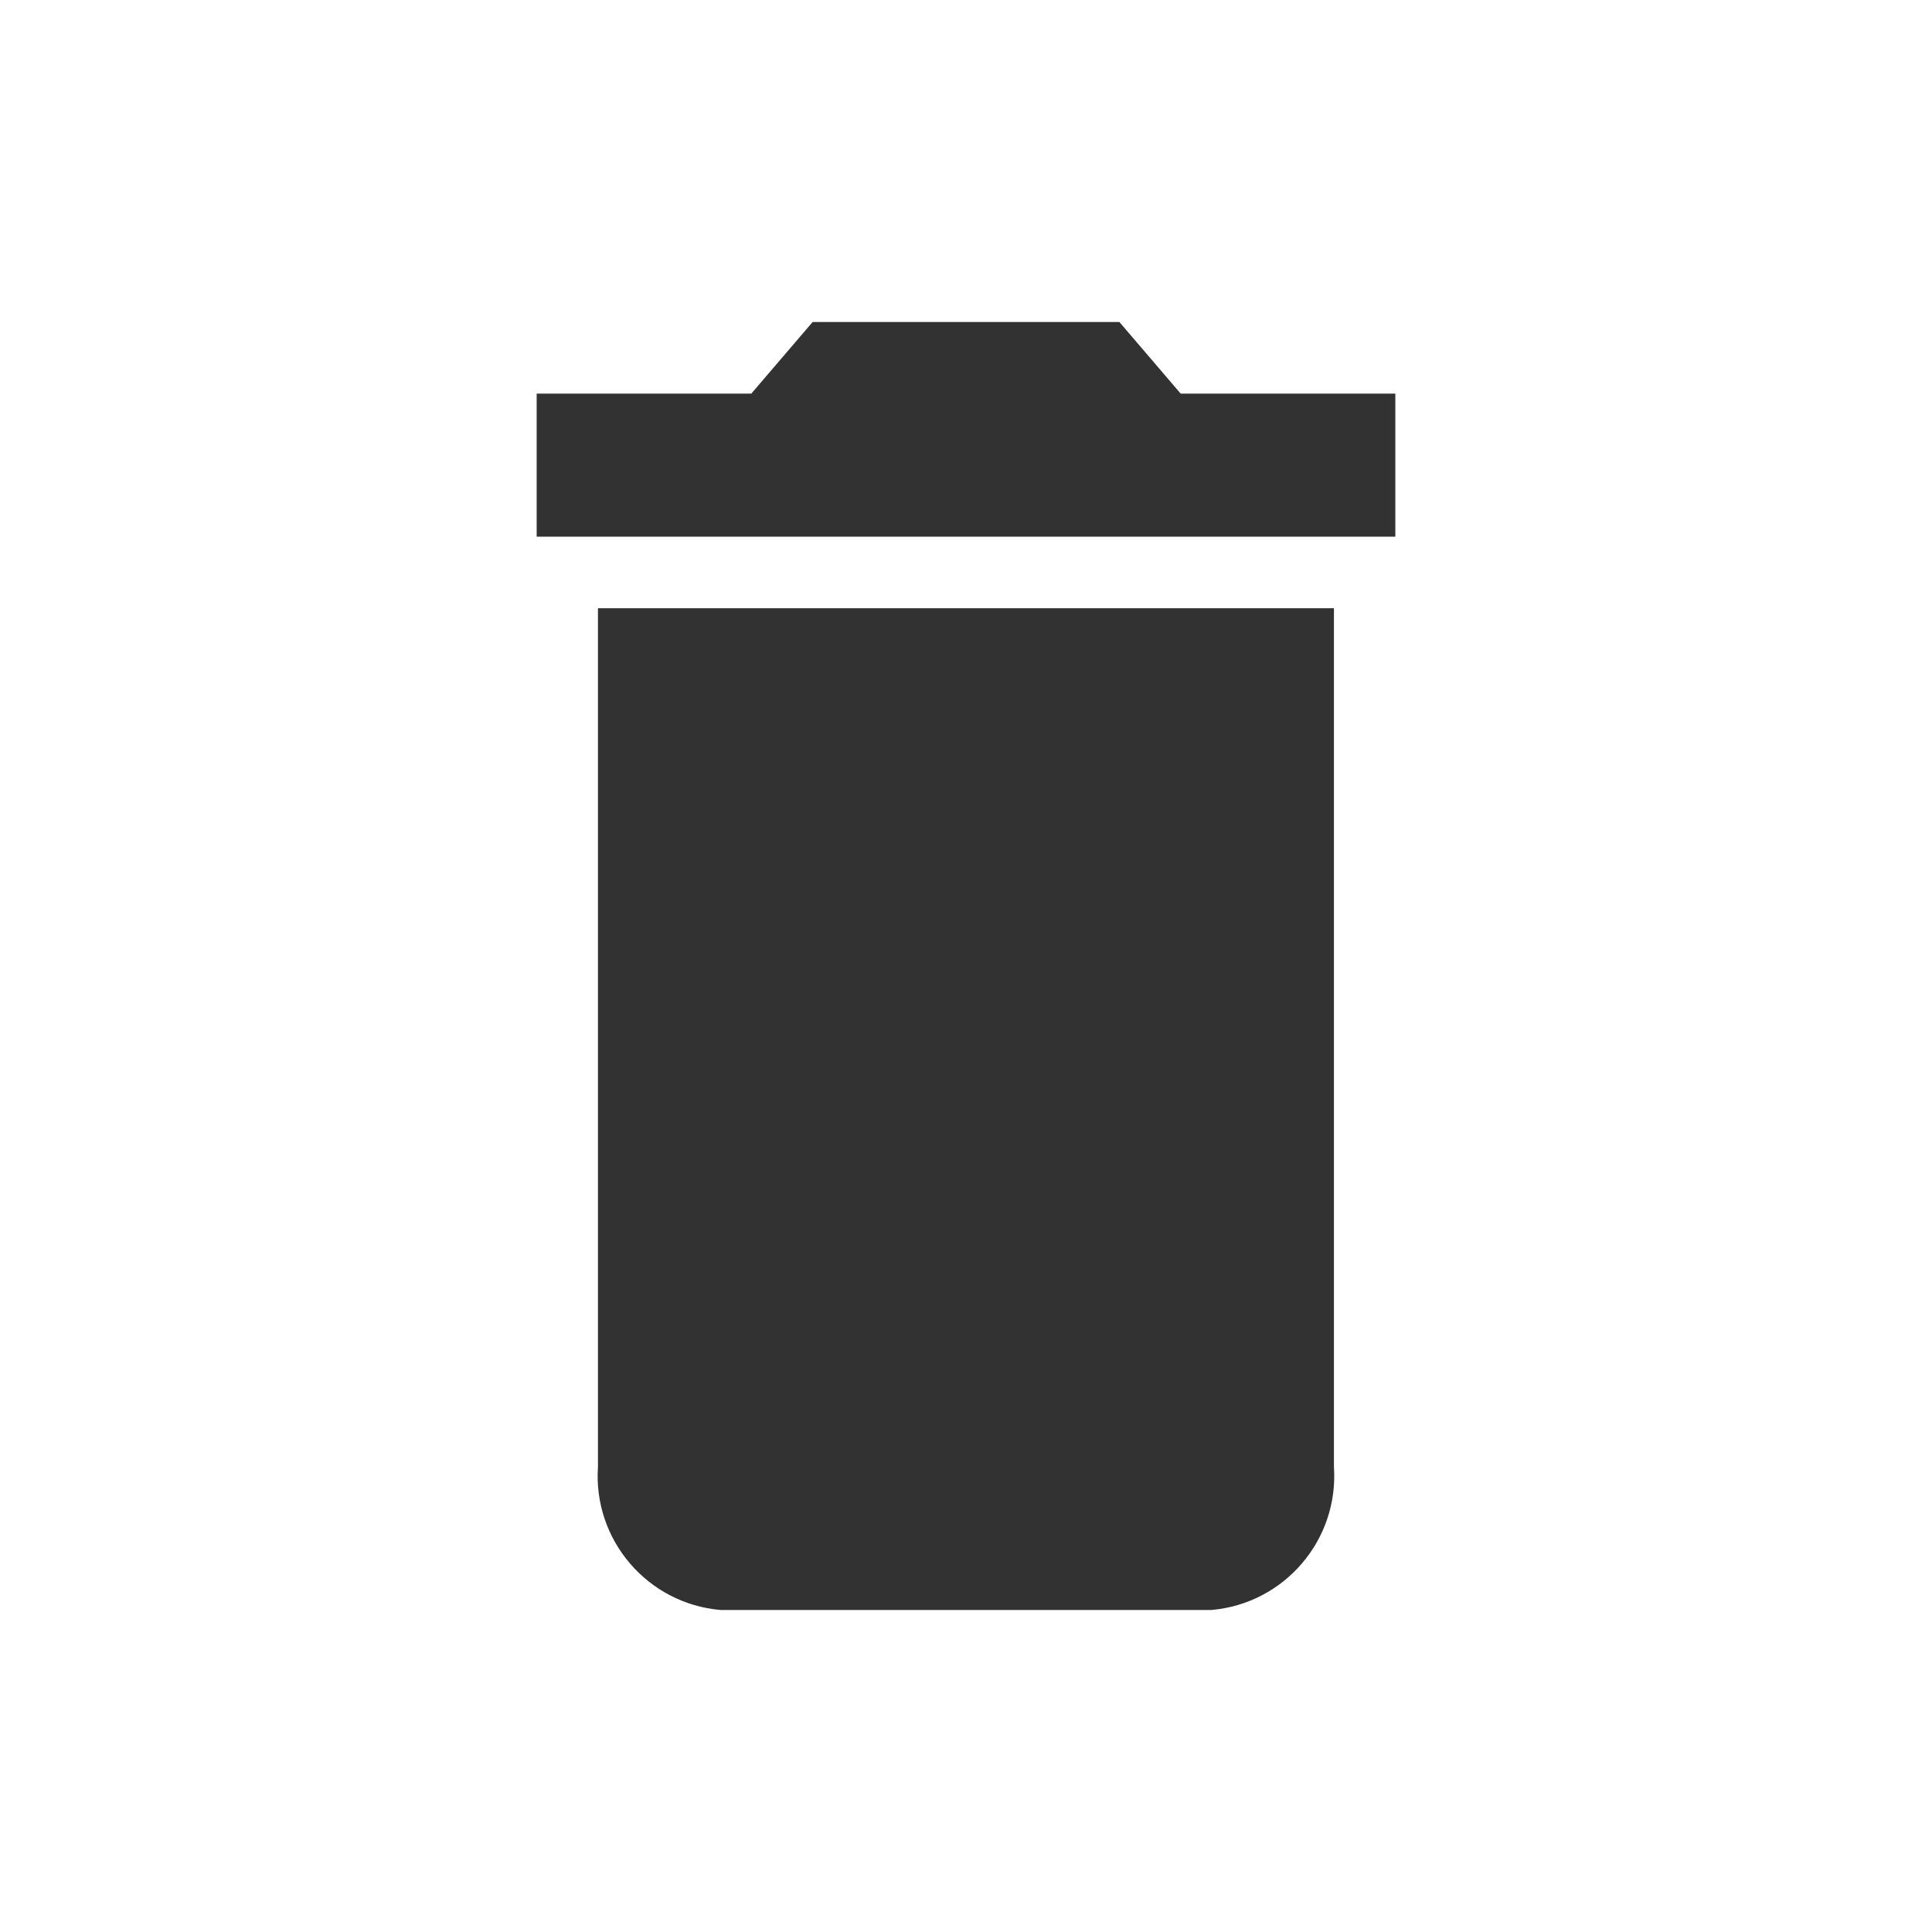
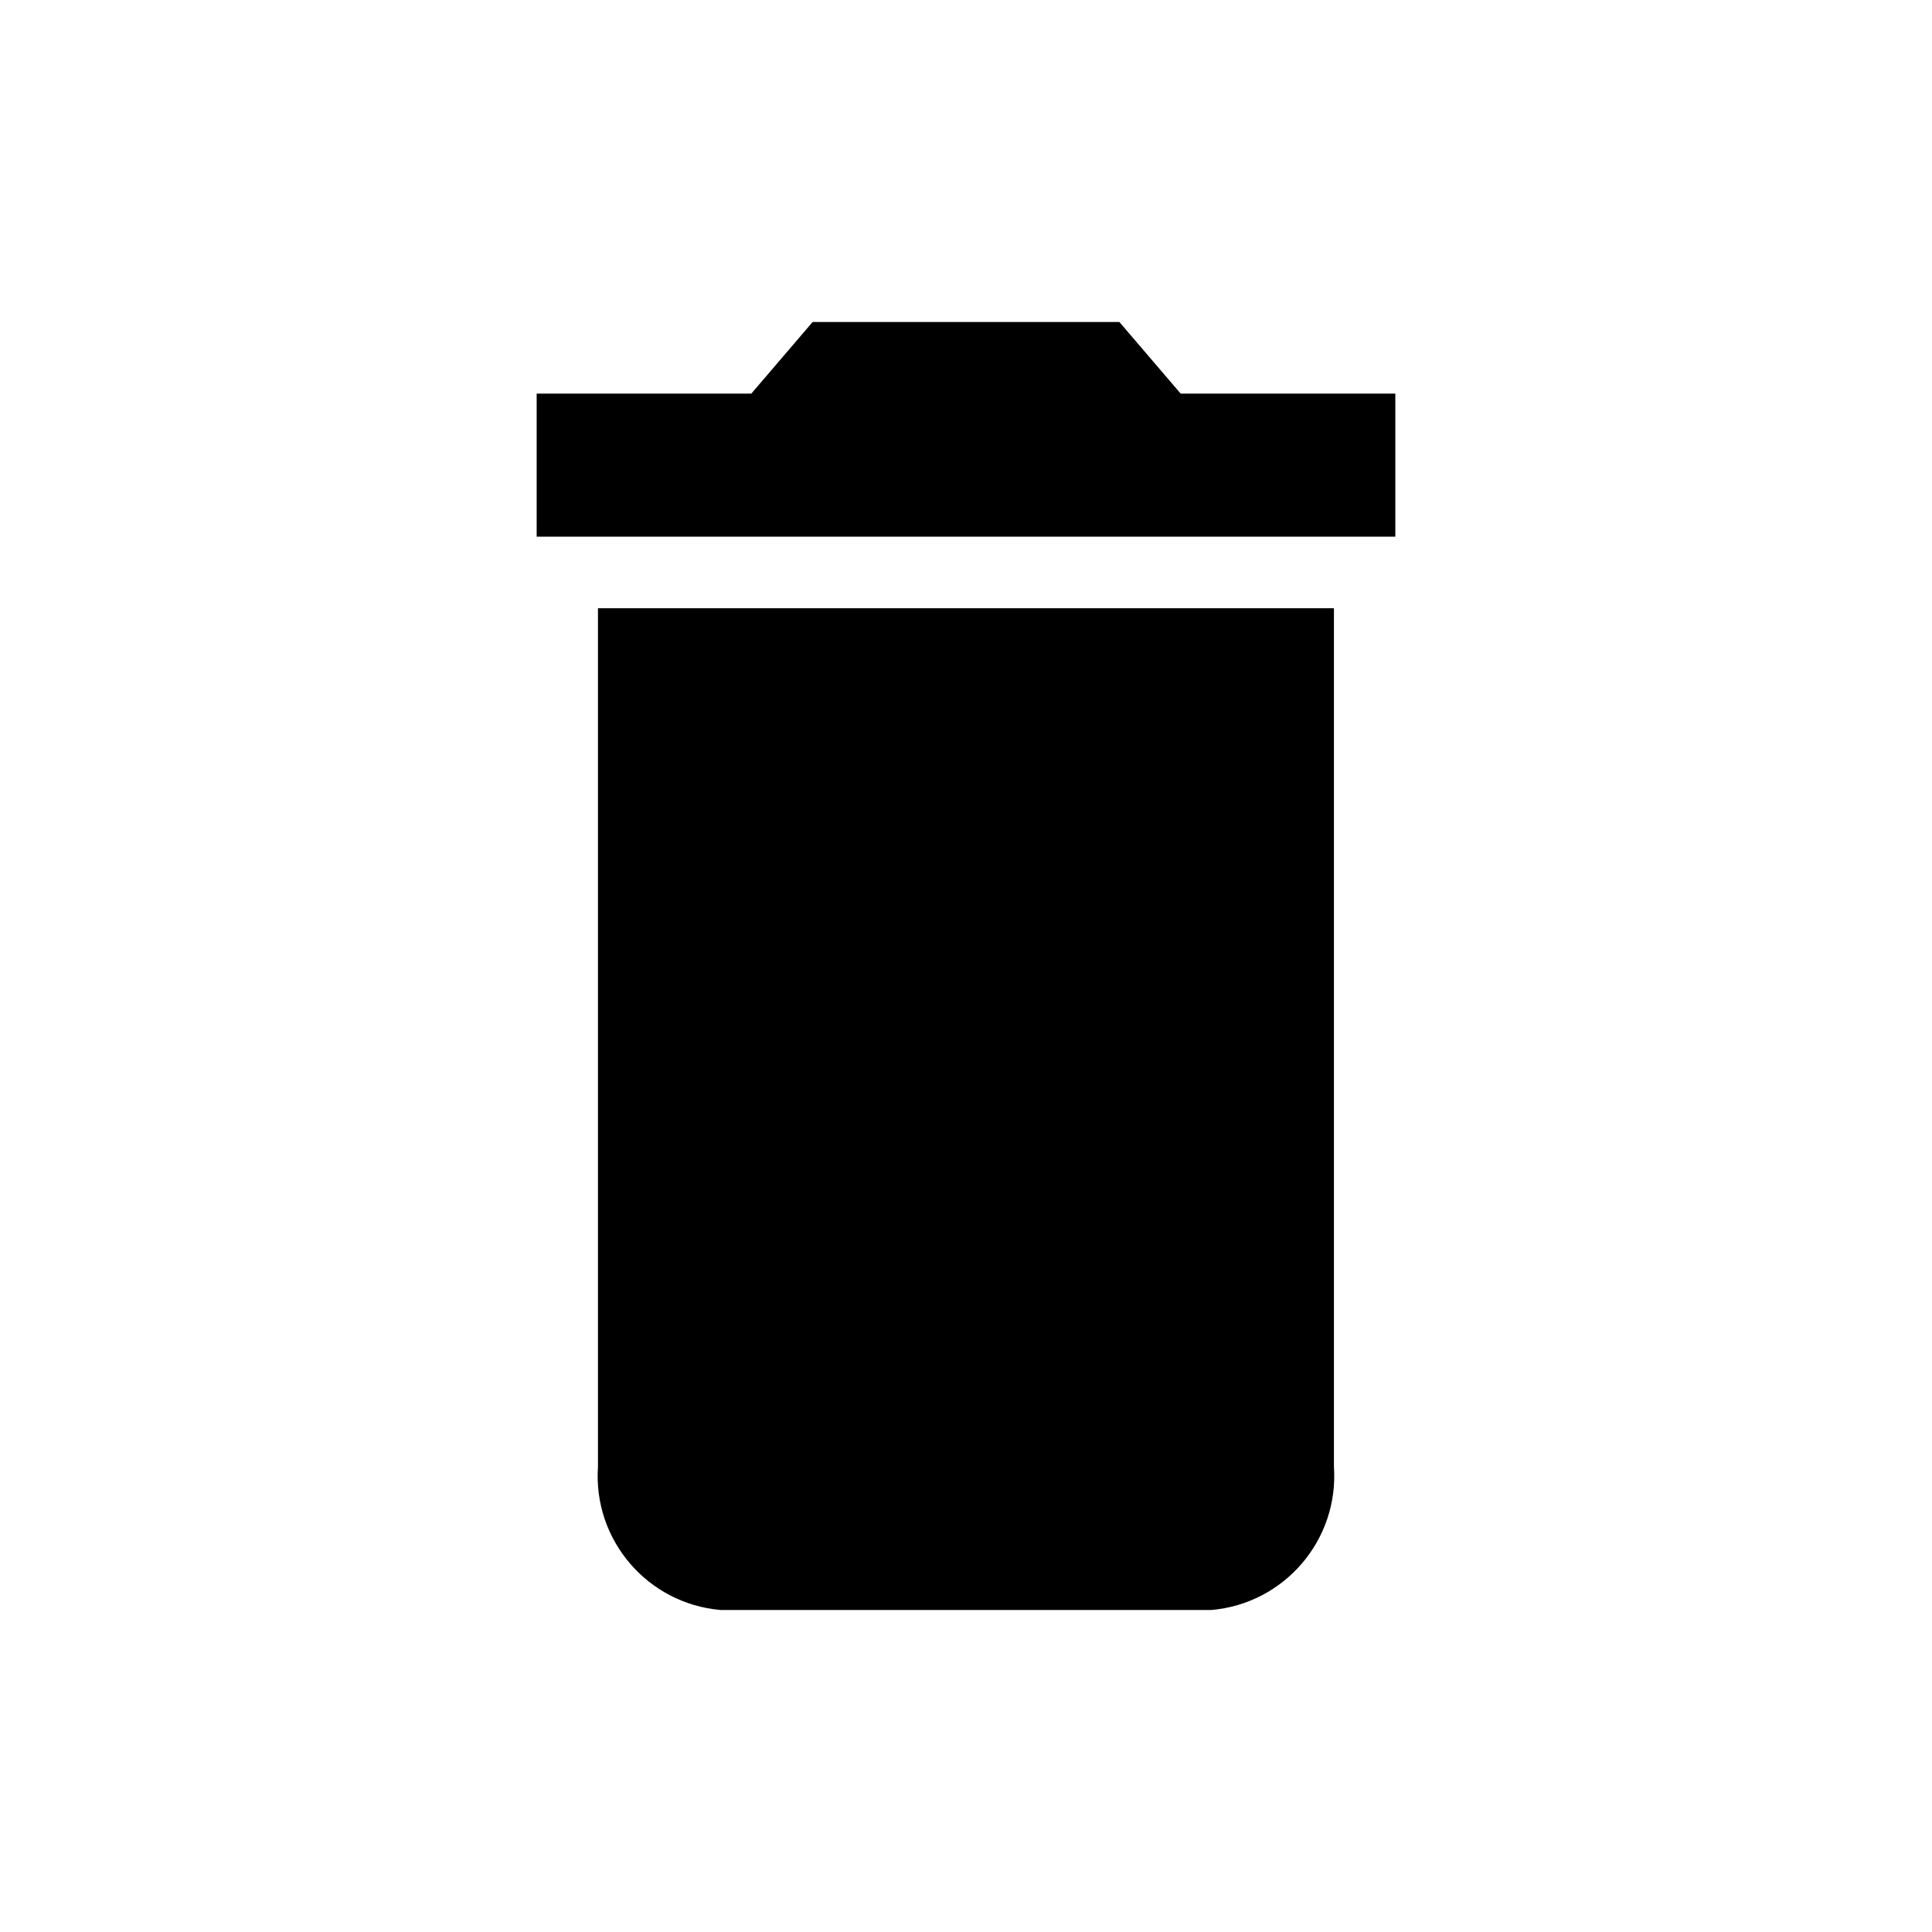
<svg xmlns="http://www.w3.org/2000/svg" id="delete-24px" width="18" height="18" viewBox="0 0 18 18">
  <path id="Trazado_6" data-name="Trazado 6" d="M0,0H18V18H0Z" fill="none" />
-   <path id="Trazado_7" data-name="Trazado 7" d="M5.571,13.667A1.253,1.253,0,0,0,6.714,15h4.571a1.253,1.253,0,0,0,1.143-1.333v-8H5.571ZM13,3.667H11L10.429,3H7.571L7,3.667H5V5h8Z" transform="translate(0 0)" fill="#323232" />
+   <path id="Trazado_7" data-name="Trazado 7" d="M5.571,13.667A1.253,1.253,0,0,0,6.714,15h4.571a1.253,1.253,0,0,0,1.143-1.333v-8H5.571ZM13,3.667H11L10.429,3H7.571L7,3.667H5V5h8Z" transform="translate(0 0)" fill="currentColor" />
</svg>
